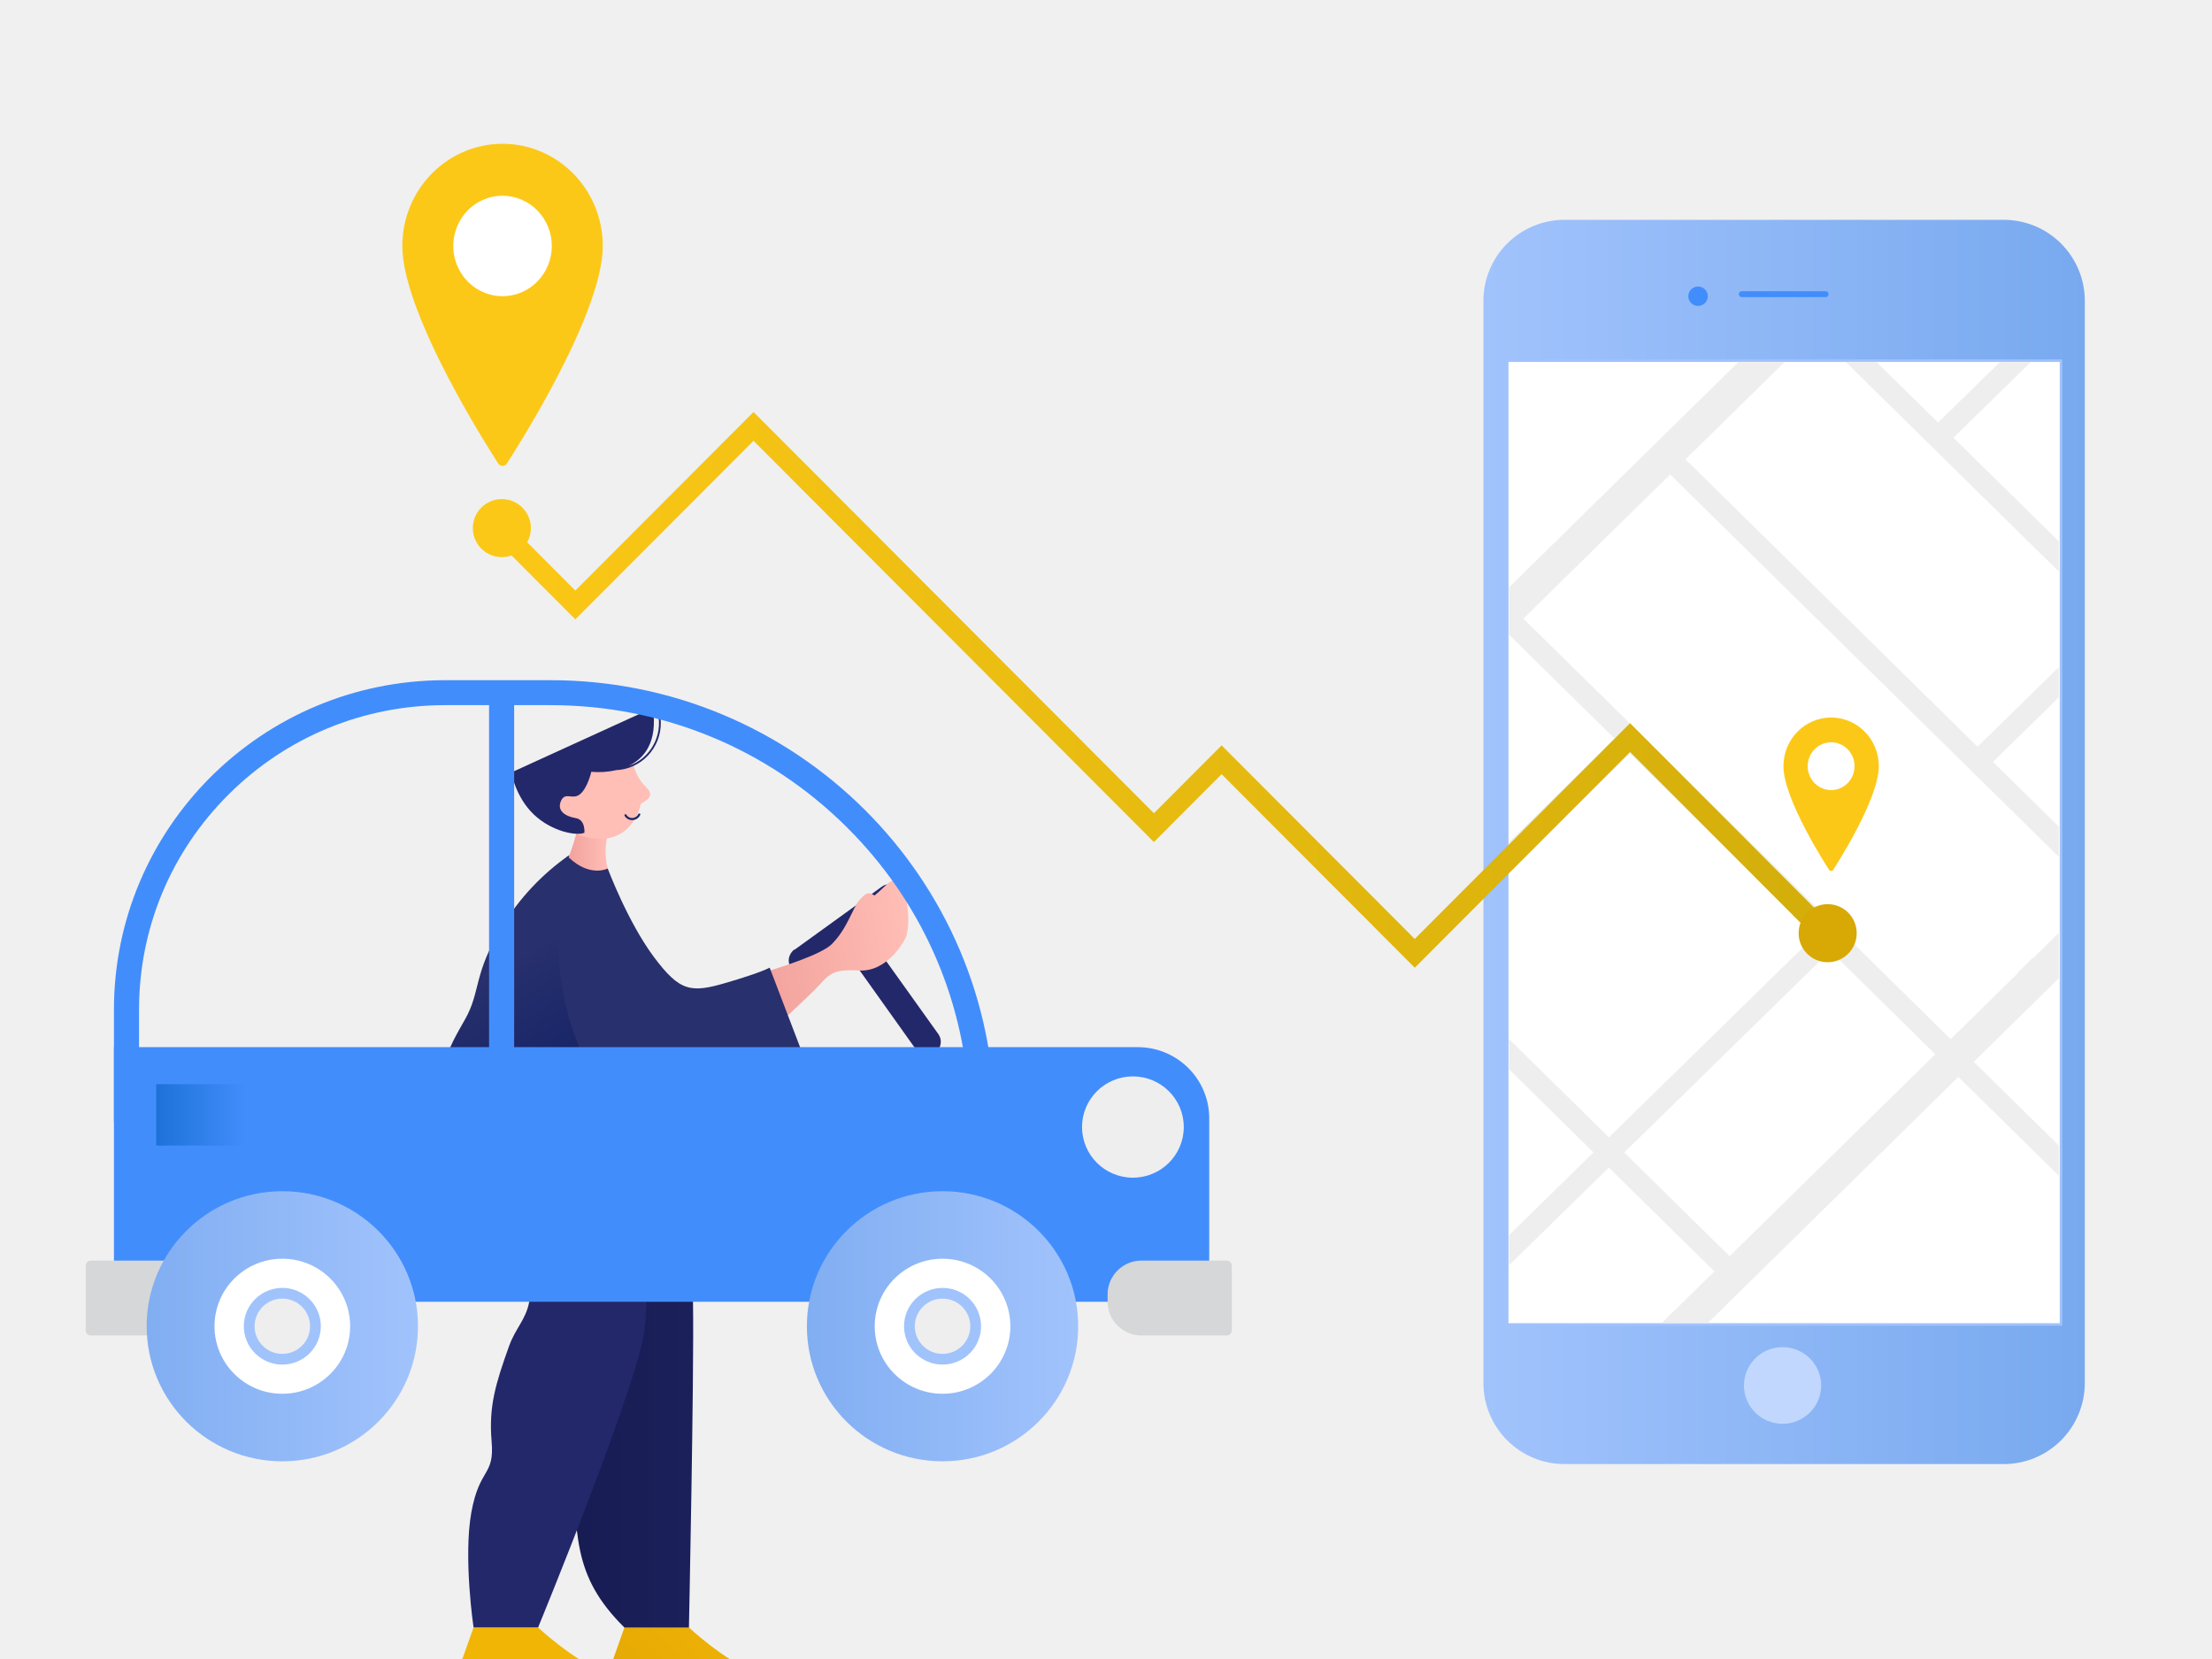
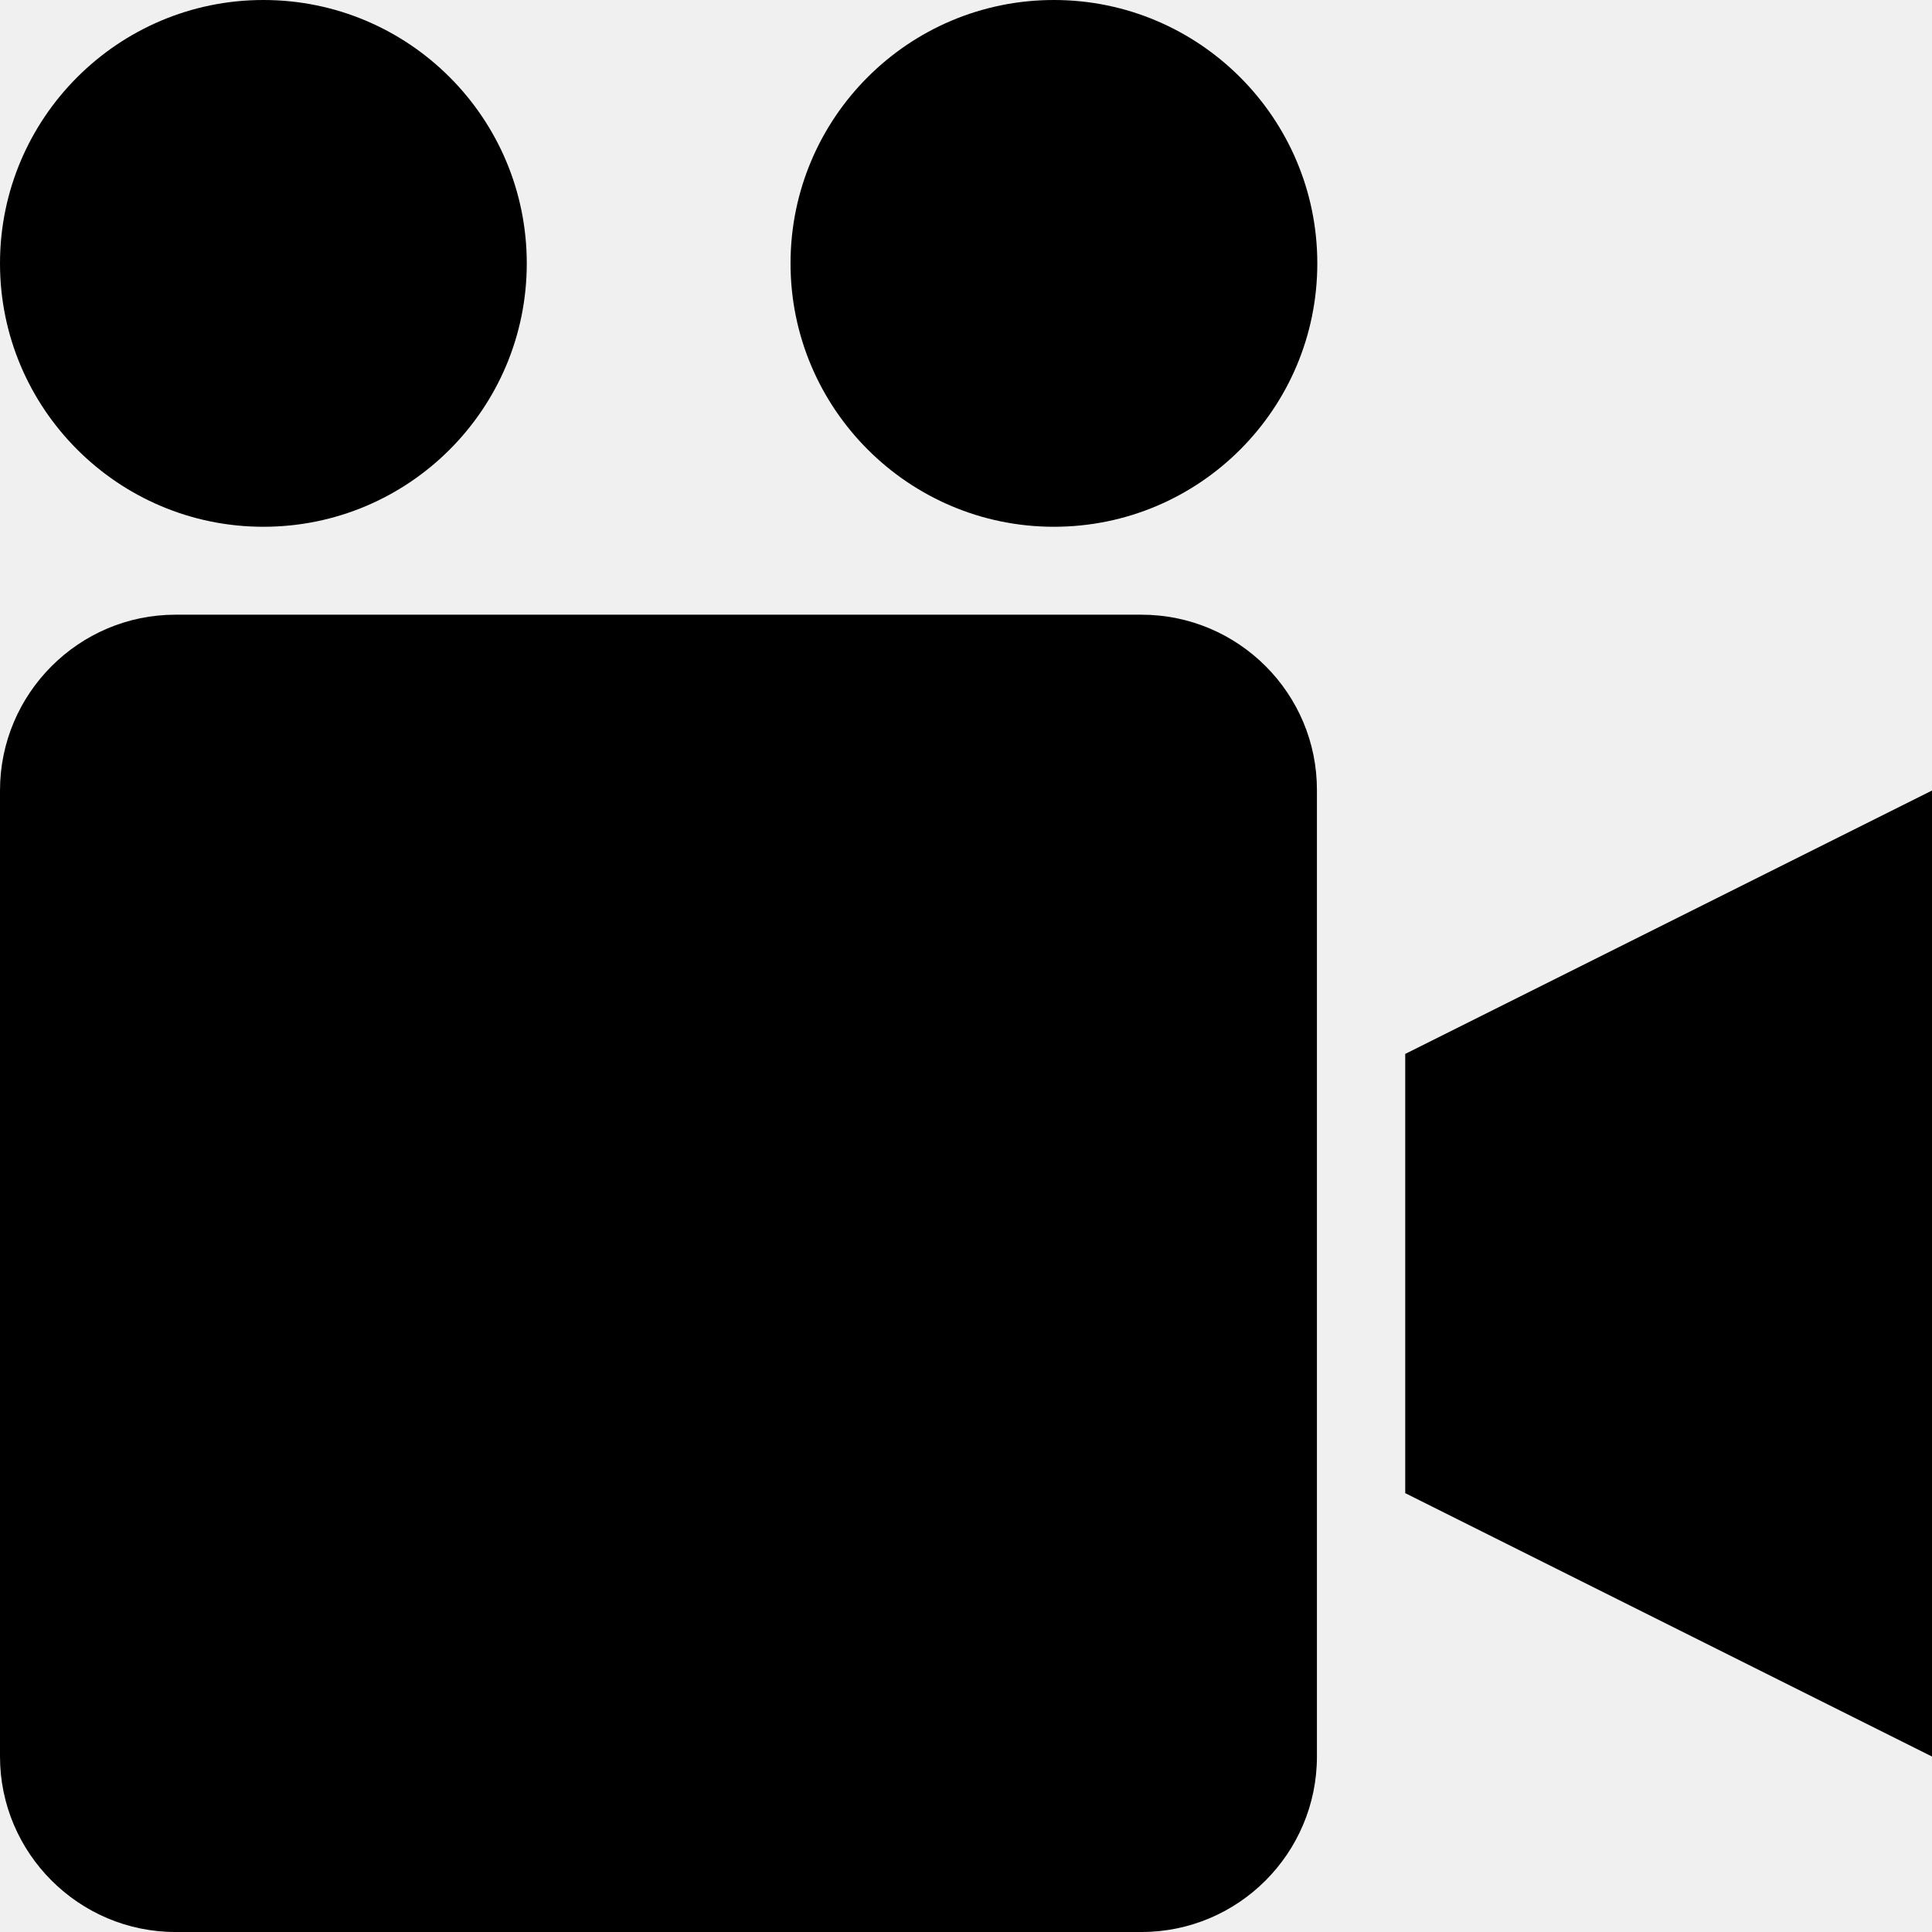
- <svg xmlns="http://www.w3.org/2000/svg" width="1600" height="1200" viewBox="0 0 1600 1200" fill="none">
-   <g clip-path="url(#clip0)">
-     <path d="M574.742 686.941L637.862 641.34C638.912 640.591 640.098 640.058 641.352 639.771C642.606 639.483 643.904 639.446 645.171 639.663C647.731 640.1 650.01 641.542 651.509 643.671C653.008 645.8 653.604 648.442 653.164 651.016C652.725 653.59 651.286 655.885 649.166 657.396L625.967 674.162L678.608 747.815C679.377 748.865 679.93 750.06 680.233 751.329C680.535 752.597 680.582 753.915 680.37 755.203C680.158 756.491 679.691 757.724 678.998 758.829C678.305 759.934 677.399 760.889 676.333 761.637C675.296 762.391 674.12 762.933 672.875 763.229C671.629 763.525 670.338 763.571 669.076 763.363C667.814 763.155 666.605 762.698 665.52 762.018C664.435 761.339 663.495 760.449 662.755 759.402L610.123 685.523L586.096 702.863C583.972 704.396 581.33 705.019 578.753 704.595C576.176 704.171 573.873 702.734 572.352 700.601C570.831 698.469 570.217 695.814 570.643 693.222C571.07 690.63 572.503 688.313 574.627 686.78L574.742 686.941Z" fill="#23286B" />
-     <path d="M1449.14 1059H1131.86C1124.17 1059.03 1116.54 1057.55 1109.42 1054.63C1102.29 1051.72 1095.81 1047.43 1090.35 1042.01C1084.88 1036.58 1080.54 1030.14 1077.56 1023.03C1074.58 1015.93 1073.03 1008.31 1073 1000.61V217.391C1073.03 209.689 1074.58 202.07 1077.56 194.967C1080.54 187.864 1084.88 181.418 1090.35 175.996C1095.81 170.574 1102.29 166.282 1109.42 163.366C1116.54 160.45 1124.17 158.967 1131.86 159.001H1449.14C1464.68 158.937 1479.61 165.052 1490.65 176.001C1501.69 186.951 1507.93 201.838 1508 217.391V1000.61C1507.93 1016.16 1501.69 1031.05 1490.65 1042C1479.61 1052.95 1464.68 1059.06 1449.14 1059Z" fill="url(#paint0_linear)" />
-     <path d="M1490.76 260.881H1090.22V958.002H1490.76V260.881Z" fill="white" stroke="url(#paint1_linear)" stroke-width="1.837" stroke-miterlimit="10" />
-     <path d="M1289.37 1029.88C1304.8 1029.88 1317.31 1017.47 1317.31 1002.15C1317.31 986.841 1304.8 974.428 1289.37 974.428C1273.94 974.428 1261.43 986.841 1261.43 1002.15C1261.43 1017.47 1273.94 1029.88 1289.37 1029.88Z" fill="#C1D7FD" />
-     <path d="M1320.29 214.911H1260.09C1259.79 214.939 1259.49 214.904 1259.21 214.809C1258.92 214.714 1258.66 214.561 1258.44 214.359C1258.22 214.158 1258.04 213.913 1257.92 213.639C1257.8 213.366 1257.74 213.07 1257.74 212.771C1257.74 212.472 1257.8 212.176 1257.92 211.902C1258.04 211.629 1258.22 211.384 1258.44 211.182C1258.66 210.981 1258.92 210.828 1259.21 210.732C1259.49 210.637 1259.79 210.603 1260.09 210.63H1320.29C1320.59 210.603 1320.89 210.637 1321.17 210.732C1321.45 210.828 1321.71 210.981 1321.93 211.182C1322.16 211.384 1322.33 211.629 1322.45 211.902C1322.57 212.176 1322.64 212.472 1322.64 212.771C1322.64 213.07 1322.57 213.366 1322.45 213.639C1322.33 213.913 1322.16 214.158 1321.93 214.359C1321.71 214.561 1321.45 214.714 1321.17 214.809C1320.89 214.904 1320.59 214.939 1320.29 214.911Z" fill="#428DFC" />
-     <path d="M1228.25 221.285C1232.15 221.285 1235.32 218.143 1235.32 214.267C1235.32 210.39 1232.15 207.248 1228.25 207.248C1224.35 207.248 1221.18 210.39 1221.18 214.267C1221.18 218.143 1224.35 221.285 1228.25 221.285Z" fill="#428DFC" />
-     <path d="M1489.13 391.515L1412.99 316.606L1468.91 261.891H1446.6L1401.88 305.656L1357.39 261.891H1335.16L1489.13 413.397V391.515Z" fill="#EEEEEE" />
-     <path d="M1470.42 692.672L1459.4 703.696L1459.59 703.88L1410.99 751.651L1101.9 447.461L1208.06 343.174L1424.89 556.544L1430.26 562.056L1430.39 561.927L1489.14 619.712V597.866L1441.57 551.069L1489.14 504.511V482.683L1430.39 540.118L1219.18 332.242L1221.18 330.276L1290.82 261.891H1257.42L1091.53 424.844V459.129L1167.85 534.239L1091.53 608.926V630.754L1178.97 545.189L1312.78 676.853L1163.77 822.664L1091.53 751.577V773.46L1152.61 833.577L1091.53 893.364V915.192L1163.73 844.528L1240.07 919.656L1201.9 957.009H1235.3L1416.55 778.972L1489.13 850.389V828.506L1427.68 768.04L1489.13 707.683V674.887L1470.77 692.966L1470.42 692.672ZM1251.09 908.632L1174.88 833.614L1323.91 687.803L1399.81 762.546L1251.09 908.632Z" fill="#EEEEEE" />
-     <path d="M654.421 679.648C654.421 679.648 642.365 703.194 621.42 701.985C600.474 700.776 599.598 705.461 589.279 716.011C584.824 720.561 567.365 736.901 553.681 749.314L549.404 704.325C568.693 698.582 594.597 689.881 601.584 682.977C613.042 671.62 616.811 656.512 621.562 651.161C626.354 645.755 628.214 644.864 632.586 647.737C632.586 647.737 635.384 645.48 642.114 639.072C655.937 627.43 660.367 670.005 654.421 679.648Z" fill="url(#paint2_linear)" />
-     <path d="M451.658 1177.23L430.031 1238L582.717 1238C582.717 1238 574.889 1222.79 548.789 1211.53C522.69 1200.26 498.332 1177.23 498.332 1177.23H451.659" fill="url(#paint3_linear)" />
-     <path d="M342.543 1177.2L320.916 1237.96L473.601 1237.97C473.601 1237.97 465.773 1222.76 439.674 1211.49C413.574 1200.23 389.216 1177.2 389.216 1177.2L342.543 1177.2Z" fill="#F1B505" />
-     <path d="M388.018 825.125C406.419 906.479 407.845 895.058 405.01 952.132C402.157 1009.21 411.376 989.954 414.211 1049.88C417.047 1109.81 413.411 1139.4 451.658 1177.24H498.323C498.323 1177.24 502.114 994.491 501.279 942.83C500.705 906.689 489.418 870.076 482.912 840.172L475.781 810.181C468.913 809.799 462.187 808.08 455.971 805.117C439.762 810.583 411.202 811.74 385.427 811.441C386.104 815.892 386.956 820.447 388.018 825.125Z" fill="url(#paint4_linear)" />
-     <path d="M342.536 1177.19H389.217C389.217 1177.19 462.788 998.607 466.458 959.822C469.362 928.99 468.109 893.462 464.892 861.072L458.456 804.225C437.324 812.651 389.547 812.074 358.71 810.636C359.56 828.324 362.833 845.809 368.433 862.596C397.792 951.344 377.616 947.14 368.103 973.995C358.537 1000.83 353.423 1017.25 355.598 1042.61C357.808 1068 346.814 1061.27 340.918 1094.07C335.055 1126.9 342.536 1177.19 342.536 1177.19Z" fill="#23286B" />
-     <path opacity="0.86" d="M411.436 816.66C411.514 816.476 411.724 816.393 411.905 816.469C412.087 816.548 412.171 816.76 412.095 816.942C412.019 817.124 411.806 817.21 411.626 817.133C411.442 817.056 411.358 816.844 411.436 816.66ZM448.56 816.561C448.741 816.495 448.944 816.589 449.01 816.774C449.098 816.939 449.034 817.144 448.871 817.231C448.857 817.237 448.844 817.246 448.828 817.251C448.64 817.328 448.426 817.236 448.349 817.048C448.272 816.859 448.363 816.642 448.551 816.566C448.555 816.562 448.558 816.562 448.56 816.561ZM430.117 815.506C430.322 815.504 430.489 815.673 430.492 815.879C430.494 816.086 430.327 816.253 430.121 816.255C429.916 816.257 429.749 816.088 429.747 815.882C429.748 815.675 429.913 815.506 430.117 815.506ZM363.905 818.359C364.183 818.105 364.613 818.124 364.866 818.405C364.871 818.41 364.875 818.418 364.881 818.424C365.127 818.706 365.099 819.134 364.819 819.38C364.818 819.383 364.815 819.383 364.814 819.384C364.536 819.638 364.106 819.619 363.854 819.338C363.849 819.333 363.844 819.325 363.838 819.319C363.592 819.039 363.62 818.61 363.9 818.364C363.904 818.363 363.904 818.363 363.905 818.359ZM414.476 860.644C414.855 860.67 415.141 860.997 415.123 861.38C415.104 861.747 414.793 862.029 414.428 862.01C414.414 862.01 414.404 862.007 414.39 862.006C414.011 861.98 413.725 861.653 413.743 861.271C413.773 860.896 414.099 860.612 414.476 860.644ZM415.655 843.926C416.03 843.955 416.306 844.288 416.277 844.665C416.277 844.665 416.277 844.665 416.277 844.667C416.253 845.051 415.925 845.34 415.543 845.314C415.165 845.29 414.88 844.965 414.901 844.583C414.943 844.199 415.273 843.913 415.655 843.926ZM416.807 827.214C417.187 827.257 417.47 827.588 417.457 827.974C417.438 828.342 417.127 828.624 416.763 828.604C416.749 828.604 416.738 828.602 416.725 828.601C416.351 828.585 416.061 828.267 416.076 827.889C416.076 827.881 416.076 827.873 416.079 827.865C416.105 827.484 416.429 827.195 416.807 827.214ZM381.823 843.966C381.985 843.614 382.402 843.461 382.752 843.625C383.102 843.79 383.255 844.208 383.09 844.56C382.928 844.913 382.511 845.066 382.161 844.902C382.157 844.899 382.153 844.898 382.148 844.897C381.808 844.727 381.664 844.315 381.823 843.966ZM389.246 828.979C389.409 828.627 389.825 828.474 390.176 828.638C390.526 828.803 390.679 829.221 390.514 829.573C390.351 829.926 389.935 830.079 389.585 829.915C389.581 829.912 389.576 829.911 389.571 829.91C389.233 829.74 389.088 829.328 389.246 828.979ZM396.671 813.992C396.859 813.653 397.274 813.519 397.623 813.684C397.965 813.864 398.098 814.288 397.921 814.634C397.747 814.968 397.342 815.107 397.002 814.945C396.659 814.765 396.516 814.348 396.671 813.992ZM445.669 848.643C446.011 848.521 446.388 848.702 446.51 849.048C446.515 849.065 446.52 849.082 446.526 849.098C446.644 849.451 446.457 849.836 446.104 849.955C446.103 849.955 446.1 849.957 446.098 849.957C445.739 850.079 445.349 849.889 445.22 849.53C445.12 849.162 445.314 848.779 445.669 848.643ZM440.386 832.778C440.741 832.649 441.132 832.836 441.259 833.193C441.261 833.196 441.262 833.201 441.262 833.206C441.383 833.569 441.195 833.961 440.839 834.09C440.474 834.192 440.091 833.996 439.957 833.638C439.839 833.285 440.025 832.9 440.378 832.781C440.381 832.779 440.384 832.779 440.386 832.778ZM435.124 816.883C435.484 816.761 435.874 816.951 436.003 817.31C436.128 817.668 435.941 818.06 435.586 818.186C435.577 818.19 435.564 818.192 435.554 818.196C435.212 818.32 434.834 818.14 434.71 817.795C434.707 817.786 434.704 817.775 434.701 817.764C434.578 817.404 434.768 817.012 435.124 816.883ZM367.567 836.326C367.746 836.04 368.123 835.954 368.408 836.134C368.693 836.314 368.779 836.694 368.599 836.981C368.42 837.268 368.043 837.354 367.758 837.173C367.474 836.994 367.386 836.616 367.567 836.326ZM375.432 823.654C375.611 823.367 375.988 823.281 376.273 823.462C376.558 823.642 376.644 824.022 376.465 824.309C376.285 824.595 375.908 824.681 375.623 824.501C375.339 824.329 375.248 823.96 375.419 823.676C375.425 823.669 375.428 823.661 375.432 823.654ZM429.55 846.415C429.879 846.338 430.209 846.545 430.283 846.875C430.283 846.879 430.285 846.881 430.285 846.885C430.37 847.204 430.181 847.531 429.865 847.616C429.856 847.618 429.847 847.621 429.838 847.622C429.501 847.693 429.169 847.487 429.079 847.152C429.021 846.824 429.226 846.5 429.55 846.415ZM426.209 831.854C426.538 831.777 426.868 831.984 426.942 832.314C426.942 832.318 426.945 832.32 426.945 832.324C427.03 832.643 426.841 832.97 426.525 833.055C426.516 833.057 426.507 833.059 426.498 833.061C426.172 833.138 425.848 832.938 425.765 832.612C425.687 832.283 425.881 831.945 426.209 831.854ZM422.867 817.291C423.196 817.213 423.525 817.42 423.6 817.753C423.6 817.757 423.601 817.759 423.601 817.763C423.691 818.071 423.517 818.395 423.211 818.485C423.192 818.49 423.174 818.495 423.155 818.5C422.826 818.577 422.496 818.37 422.422 818.04C422.422 818.036 422.419 818.034 422.419 818.026C422.351 817.703 422.547 817.379 422.867 817.291ZM397.983 839.812C398.313 839.885 398.531 840.206 398.48 840.543C398.422 840.875 398.11 841.099 397.779 841.041C397.444 840.989 397.215 840.674 397.261 840.338C397.32 839.996 397.643 839.763 397.983 839.812ZM400.426 825.071C400.756 825.144 400.974 825.464 400.924 825.802C400.866 826.133 400.553 826.357 400.222 826.299C399.899 826.253 399.675 825.954 399.72 825.63C399.722 825.617 399.724 825.606 399.726 825.593C399.781 825.257 400.091 825.024 400.426 825.071ZM452.947 827.525C453.221 827.329 453.603 827.387 453.81 827.654C454.008 827.93 453.947 828.314 453.674 828.512C453.669 828.516 453.66 828.521 453.656 828.526C453.402 828.723 453.038 828.678 452.84 828.423C452.834 828.413 452.824 828.402 452.817 828.391C452.613 828.126 452.66 827.745 452.923 827.541C452.93 827.538 452.938 827.532 452.947 827.525ZM444.347 815.349C444.636 815.161 445.02 815.243 445.207 815.535C445.383 815.811 445.32 816.179 445.058 816.376C444.777 816.568 444.393 816.501 444.194 816.222C443.996 815.954 444.052 815.573 444.318 815.372C444.327 815.363 444.336 815.355 444.347 815.349ZM403.469 812.52C403.668 812.514 403.831 812.669 403.84 812.868C403.846 813.068 403.692 813.235 403.493 813.241C403.295 813.247 403.131 813.092 403.122 812.892C403.115 812.694 403.27 812.526 403.469 812.52ZM404.008 815.545C404.231 815.516 404.44 815.656 404.501 815.875C404.549 816.095 404.413 816.314 404.196 816.367C403.993 816.429 403.778 816.312 403.717 816.109C403.712 816.093 403.709 816.077 403.707 816.061C403.648 815.836 403.782 815.604 404.006 815.545C404.007 815.545 404.008 815.545 404.008 815.545ZM368.268 852.458C368.658 852.52 368.928 852.882 368.876 853.272C368.811 853.66 368.449 853.922 368.064 853.861C367.678 853.795 367.409 853.436 367.456 853.046C367.52 852.658 367.884 852.395 368.268 852.458ZM370.943 835.407C371.328 835.47 371.59 835.838 371.526 836.225C371.463 836.612 371.099 836.877 370.714 836.813C370.329 836.75 370.066 836.382 370.13 835.995C370.192 835.608 370.555 835.345 370.943 835.407ZM373.589 818.359C373.974 818.406 374.25 818.762 374.202 819.152C374.154 819.54 373.802 819.817 373.416 819.769C373.406 819.766 373.395 819.765 373.385 819.764C372.995 819.702 372.725 819.34 372.777 818.95C372.841 818.561 373.203 818.299 373.589 818.359ZM437.859 835.53C438.181 835.3 438.628 835.377 438.856 835.702C439.078 836.014 439.015 836.451 438.713 836.687C438.386 836.912 437.941 836.844 437.699 836.527C437.478 836.205 437.551 835.766 437.859 835.53ZM427.778 821.584C428.094 821.35 428.537 821.42 428.769 821.739C429 822.058 428.931 822.503 428.615 822.737C428.614 822.739 428.612 822.741 428.61 822.741C428.294 822.974 427.851 822.904 427.619 822.586C427.388 822.266 427.457 821.821 427.773 821.587C427.772 821.586 427.773 821.585 427.778 821.584ZM401.672 843.349C402.046 843.259 402.422 843.492 402.512 843.868C402.513 843.873 402.513 843.877 402.516 843.883C402.61 844.262 402.388 844.648 402.014 844.753C401.634 844.829 401.258 844.599 401.146 844.223C401.052 843.836 401.288 843.446 401.672 843.349ZM397.656 826.582C398.018 826.487 398.391 826.703 398.49 827.07C398.494 827.086 398.496 827.099 398.5 827.116C398.591 827.489 398.367 827.867 397.996 827.96C397.996 827.96 397.996 827.96 397.995 827.96C397.611 828.055 397.223 827.821 397.129 827.433V827.432C397.034 827.065 397.248 826.691 397.613 826.592C397.626 826.59 397.641 826.584 397.656 826.582ZM391.317 848.919C391.702 848.838 392.081 849.087 392.162 849.477C392.242 849.866 391.994 850.248 391.608 850.327C391.223 850.408 390.845 850.159 390.763 849.772C390.682 849.382 390.929 849.001 391.317 848.919ZM388.006 832.053C388.397 831.991 388.767 832.245 388.854 832.635C388.913 833.016 388.67 833.376 388.298 833.461C387.913 833.542 387.534 833.293 387.453 832.903C387.382 832.517 387.626 832.143 388.006 832.053ZM384.723 815.207C385.104 815.135 385.471 815.384 385.544 815.767C385.616 816.151 385.369 816.52 384.988 816.594C384.603 816.675 384.224 816.426 384.143 816.036C384.084 815.65 384.341 815.283 384.723 815.207ZM359.446 822.756C359.83 822.837 360.082 823.214 360.009 823.602C359.924 823.986 359.546 824.228 359.166 824.144C358.786 824.075 358.536 823.71 358.605 823.327C358.605 823.325 358.605 823.324 358.607 823.323C358.691 822.94 359.061 822.69 359.446 822.756ZM419.752 827.503C420.069 827.289 420.497 827.374 420.708 827.693C420.713 827.702 420.717 827.71 420.726 827.719C420.941 828.04 420.856 828.477 420.538 828.694C420.211 828.914 419.769 828.832 419.544 828.507C419.325 828.18 419.41 827.737 419.734 827.516C419.74 827.512 419.745 827.506 419.752 827.503ZM410.289 813.194C410.605 812.979 411.034 813.064 411.244 813.384C411.249 813.392 411.254 813.401 411.261 813.409C411.476 813.731 411.391 814.168 411.073 814.384C410.746 814.605 410.304 814.522 410.079 814.198C409.86 813.87 409.945 813.427 410.27 813.207C410.276 813.203 410.282 813.199 410.289 813.194ZM391.404 819.403C391.656 819.275 391.963 819.376 392.089 819.628C392.098 819.644 392.105 819.662 392.112 819.678C392.23 819.95 392.106 820.266 391.837 820.386C391.566 820.506 391.253 820.38 391.134 820.108C391.019 819.837 391.14 819.522 391.404 819.403ZM364.363 818.245C364.655 818.239 364.898 818.469 364.908 818.765C364.908 818.767 364.908 818.768 364.908 818.769C364.902 819.06 364.676 819.297 364.388 819.317C364.095 819.32 363.854 819.088 363.843 818.794C363.825 818.508 364.042 818.264 364.325 818.247C364.337 818.245 364.349 818.245 364.363 818.245Z" fill="white" />
-     <path d="M411.596 618.65C392.097 632.251 375.629 649.797 363.245 670.17C342.222 704.445 347.851 717.009 336.453 737.195C325.055 757.382 309.234 782.254 330.446 808.849C330.446 808.849 434.373 817.919 462.308 802.431L439.567 628.198C439.567 628.195 426.38 629.732 411.596 618.65Z" fill="url(#paint5_linear)" />
-     <path d="M439.567 628.195C439.567 628.195 454.056 666.865 472.962 692.185C491.868 717.504 499.804 718.385 525.774 710.731C551.743 703.079 556.713 699.908 556.713 699.908L593.719 796.721C593.719 796.721 573.919 816.984 544.895 810.768C515.871 804.552 506.248 804.532 491.964 808.527C477.68 812.523 443.617 813.142 423.778 769.099C403.94 725.057 398.124 685.453 410.063 619.43" fill="#28306D" />
-     <path d="M439.137 605.612C437.587 613.076 437.734 620.797 439.568 628.198C439.568 628.198 426.846 634.93 411.322 620.162C411.322 620.162 414.556 611.692 416.929 602.789L439.137 605.612Z" fill="url(#paint6_linear)" />
-     <path d="M458.093 553.17C458.093 553.17 460.426 562.044 465.348 567.266C470.272 572.487 474.158 575.618 463.533 581.361C463.533 581.361 457.314 616.597 418.701 604.07C418.701 604.07 389.16 591.541 393.566 579.274C397.972 567.007 417.149 549.78 417.149 549.78L440.731 542.994L458.093 553.17Z" fill="#FFBEB6" />
-     <path d="M463.114 589.404C461.674 592.661 457.887 594.124 454.653 592.673C453.482 592.148 452.495 591.283 451.818 590.186C451.295 589.356 452.487 588.38 453.016 589.222C454.352 591.58 457.332 592.4 459.671 591.057C460.553 590.551 461.258 589.778 461.683 588.85C462.11 587.959 463.543 588.507 463.114 589.404Z" fill="#1C2868" />
-     <path d="M472.235 512C475.897 537.139 465.855 548.795 454.388 554.136C470.193 548.87 479.487 532.426 475.919 516.051C475.752 515.226 477.01 514.871 477.177 515.703C481.222 534.035 469.747 552.201 451.546 556.275C449.678 556.694 447.777 556.952 445.865 557.045C439.907 558.395 433.78 558.809 427.698 558.269C427.698 558.269 425.101 569.842 419.599 574.42C414.097 578.999 408.831 572.252 405.721 579.48C402.611 586.709 409.309 590.565 416.486 591.77C423.664 592.976 422.708 602.374 422.708 602.374C417.205 604.784 399.26 601.651 386.1 589.119C372.942 576.589 369.829 558.756 369.829 558.756L472.235 512Z" fill="#23286B" />
-     <path d="M321.999 510.058C262.852 510.058 207.247 532.973 165.426 574.579C123.602 616.186 100.571 671.507 100.571 730.347V793.545H700.803C696.454 719.789 665.508 651.057 612.557 598.379C555.307 541.424 479.191 510.058 398.229 510.058H321.999ZM321.999 492H398.229C575.652 492 719.483 635.092 719.483 811.603H82.42V730.347C82.418 598.711 189.683 492 321.999 492Z" fill="#428DFC" />
-     <path d="M353.759 500.125H371.91V789.935H353.759V500.125Z" fill="#428DFC" />
-     <path d="M822.938 757.434H82.418V941.612H874.664V808.896C874.664 780.473 851.506 757.434 822.938 757.434Z" fill="#428DFC" />
-     <path d="M887.37 965.987H825.66C812.183 965.987 801.159 955.018 801.159 941.612V936.194C801.159 922.787 812.185 911.818 825.66 911.818H887.37C889.366 911.818 891 913.444 891 915.43V962.376C891 964.362 889.366 965.987 887.37 965.987Z" fill="#D6D7D8" />
-     <path d="M65.63 965.987H127.339C140.816 965.987 151.841 955.018 151.841 941.612V936.194C151.841 922.787 140.815 911.818 127.339 911.818H65.63C63.633 911.818 62 913.444 62 915.43V962.376C62 964.362 63.633 965.987 65.63 965.987Z" fill="#D6D7D8" />
-     <path d="M204.21 1057C150.019 1057 106.088 1013.26 106.088 959.311C106.088 905.358 150.019 861.621 204.21 861.621C258.401 861.621 302.332 905.358 302.332 959.311C302.332 1013.26 258.401 1057 204.21 1057Z" fill="url(#paint7_linear)" />
-     <path d="M204.21 1008.15C177.115 1008.15 155.15 986.286 155.15 959.311C155.15 932.335 177.115 910.467 204.21 910.467C231.306 910.467 253.271 932.335 253.271 959.311C253.271 986.286 231.306 1008.15 204.21 1008.15Z" fill="white" />
-     <path d="M204.21 983.17C217.424 983.17 228.177 972.465 228.177 959.308C228.177 946.152 217.424 935.445 204.21 935.445C190.997 935.445 180.244 946.15 180.244 959.308C180.246 972.467 190.997 983.17 204.21 983.17Z" fill="#EEEEEE" />
-     <path d="M204.211 939.328C193.126 939.328 184.139 948.276 184.139 959.311C184.139 970.347 193.126 979.293 204.211 979.293C215.295 979.293 224.282 970.346 224.282 959.311C224.282 948.276 215.295 939.328 204.211 939.328ZM204.211 931.572C219.572 931.572 232.07 944.016 232.07 959.309C232.07 974.602 219.572 987.045 204.211 987.045C188.849 987.045 176.351 974.602 176.351 959.309C176.351 944.016 188.849 931.572 204.211 931.572Z" fill="#A1C3FC" />
-     <path d="M681.764 1057C627.573 1057 583.642 1013.26 583.642 959.311C583.642 905.358 627.573 861.621 681.764 861.621C735.955 861.621 779.886 905.358 779.886 959.311C779.886 1013.26 735.955 1057 681.764 1057Z" fill="url(#paint8_linear)" />
-     <path d="M681.764 1008.15C654.669 1008.15 632.704 986.286 632.704 959.311C632.704 932.335 654.669 910.467 681.764 910.467C708.859 910.467 730.824 932.335 730.824 959.311C730.824 986.286 708.859 1008.15 681.764 1008.15Z" fill="white" />
-     <path d="M681.764 983.17C694.977 983.17 705.73 972.465 705.73 959.308C705.73 946.152 694.977 935.445 681.764 935.445C668.548 935.445 657.797 946.15 657.797 959.308C657.797 972.467 668.548 983.17 681.764 983.17Z" fill="#EEEEEE" />
-     <path d="M681.764 939.328C670.679 939.328 661.692 948.276 661.692 959.311C661.692 970.347 670.679 979.293 681.764 979.293C692.848 979.293 701.835 970.346 701.835 959.311C701.835 948.276 692.847 939.328 681.764 939.328ZM681.764 931.572C697.125 931.572 709.624 944.016 709.624 959.309C709.624 974.602 697.125 987.045 681.764 987.045C666.403 987.045 653.904 974.602 653.904 959.309C653.904 944.016 666.401 931.572 681.764 931.572Z" fill="#A1C3FC" />
-     <path d="M819.462 851.847C799.14 851.847 782.666 835.446 782.666 815.213C782.666 794.981 799.14 778.58 819.462 778.58C839.783 778.58 856.257 794.981 856.257 815.213C856.257 835.446 839.783 851.847 819.462 851.847Z" fill="#EEEEEE" />
-     <path d="M112.98 784.219H177.652V828.622H112.98V784.219Z" fill="url(#paint9_linear)" />
-     <path d="M432.314 177.908C432.314 228.016 363.5 333.242 363.5 333.242C363.5 333.242 294.687 228.016 294.687 177.908C294.687 159.303 301.937 141.46 314.842 128.304C327.747 115.149 345.25 107.758 363.5 107.758C381.751 107.758 399.254 115.149 412.159 128.304C425.064 141.46 432.314 159.303 432.314 177.908Z" fill="#FCC817" />
-     <path d="M363.5 337C362.893 337 362.296 336.847 361.761 336.555C361.226 336.263 360.769 335.841 360.433 335.326C357.602 330.987 291 228.572 291 177.909C291 158.307 298.638 139.508 312.235 125.647C325.831 111.787 344.272 104 363.5 104C382.728 104 401.169 111.787 414.765 125.647C428.362 139.508 436 158.307 436 177.909C436 228.572 369.398 330.987 366.567 335.326C366.231 335.841 365.774 336.263 365.239 336.555C364.704 336.847 364.107 337 363.5 337ZM363.5 111.516C346.233 111.536 329.679 118.537 317.47 130.984C305.26 143.431 298.392 160.306 298.373 177.909C298.373 220.317 350.214 305.277 363.5 326.352C376.786 305.277 428.627 220.317 428.627 177.909C428.608 160.306 421.74 143.431 409.53 130.984C397.321 118.537 380.767 111.536 363.5 111.516Z" fill="#FCC817" />
-     <path d="M363.5 217.994C385.217 217.994 402.822 200.047 402.822 177.908C402.822 155.769 385.217 137.822 363.5 137.822C341.783 137.822 324.178 155.769 324.178 177.908C324.178 200.047 341.783 217.994 363.5 217.994Z" fill="white" />
-     <path d="M363.5 221.753C354.994 221.753 346.679 219.181 339.606 214.364C332.533 209.546 327.021 202.698 323.766 194.687C320.51 186.676 319.659 177.86 321.318 169.355C322.978 160.85 327.074 153.038 333.089 146.906C339.103 140.774 346.767 136.599 355.11 134.907C363.452 133.215 372.1 134.083 379.959 137.402C387.818 140.72 394.535 146.34 399.26 153.55C403.986 160.76 406.509 169.237 406.509 177.909C406.495 189.532 401.959 200.676 393.897 208.896C385.834 217.115 374.903 221.739 363.5 221.753ZM363.5 141.581C356.452 141.581 349.562 143.711 343.702 147.703C337.842 151.695 333.274 157.368 330.577 164.006C327.88 170.645 327.174 177.949 328.549 184.996C329.924 192.043 333.318 198.516 338.302 203.596C343.286 208.677 349.635 212.137 356.548 213.538C363.461 214.94 370.626 214.221 377.137 211.471C383.649 208.722 389.214 204.065 393.13 198.091C397.046 192.117 399.136 185.094 399.136 177.909C399.125 168.277 395.367 159.044 388.686 152.233C382.006 145.423 372.948 141.592 363.5 141.581Z" fill="#FCC817" />
-     <path d="M1357.25 554.21C1357.25 578.081 1324.5 628.21 1324.5 628.21C1324.5 628.21 1291.75 578.081 1291.75 554.21C1291.75 545.347 1295.2 536.847 1301.35 530.579C1307.49 524.312 1315.82 520.791 1324.5 520.791C1333.18 520.791 1341.51 524.312 1347.65 530.579C1353.8 536.847 1357.25 545.347 1357.25 554.21Z" fill="#FCC817" />
-     <path d="M1324.5 630C1324.21 630 1323.93 629.927 1323.67 629.788C1323.42 629.649 1323.2 629.448 1323.04 629.203C1321.69 627.135 1290 578.346 1290 554.21C1290 544.871 1293.63 535.916 1300.1 529.313C1306.57 522.71 1315.35 519 1324.5 519C1333.65 519 1342.43 522.71 1348.9 529.313C1355.37 535.916 1359 544.871 1359 554.21C1359 578.346 1327.31 627.135 1325.96 629.203C1325.8 629.448 1325.58 629.649 1325.33 629.788C1325.07 629.927 1324.79 630 1324.5 630ZM1324.5 522.581C1316.28 522.59 1308.41 525.926 1302.6 531.855C1296.79 537.785 1293.52 545.824 1293.51 554.21C1293.51 574.413 1318.18 614.887 1324.5 624.927C1330.82 614.887 1355.49 574.413 1355.49 554.21C1355.48 545.824 1352.21 537.785 1346.4 531.855C1340.59 525.926 1332.72 522.59 1324.5 522.581Z" fill="#FCC817" />
-     <path d="M1324.5 573.307C1334.83 573.307 1343.21 564.757 1343.21 554.21C1343.21 543.663 1334.83 535.113 1324.5 535.113C1314.17 535.113 1305.79 543.663 1305.79 554.21C1305.79 564.757 1314.17 573.307 1324.5 573.307Z" fill="white" />
-     <path d="M1324.5 575.096C1320.45 575.096 1316.5 573.871 1313.13 571.576C1309.76 569.281 1307.14 566.019 1305.59 562.203C1304.04 558.386 1303.64 554.186 1304.43 550.135C1305.22 546.083 1307.17 542.361 1310.03 539.44C1312.89 536.519 1316.54 534.53 1320.51 533.724C1324.48 532.918 1328.59 533.331 1332.33 534.912C1336.07 536.493 1339.27 539.17 1341.52 542.605C1343.77 546.04 1344.97 550.078 1344.97 554.209C1344.96 559.747 1342.8 565.056 1338.96 568.971C1335.13 572.887 1329.93 575.09 1324.5 575.096ZM1324.5 536.903C1321.15 536.903 1317.87 537.918 1315.08 539.82C1312.29 541.721 1310.12 544.424 1308.83 547.586C1307.55 550.749 1307.21 554.229 1307.87 557.586C1308.52 560.943 1310.14 564.027 1312.51 566.447C1314.88 568.867 1317.9 570.516 1321.19 571.183C1324.48 571.851 1327.89 571.508 1330.99 570.198C1334.09 568.889 1336.74 566.67 1338.6 563.824C1340.46 560.978 1341.46 557.632 1341.46 554.209C1341.45 549.621 1339.66 545.222 1336.49 541.978C1333.31 538.733 1329 536.908 1324.5 536.903Z" fill="#FCC817" />
-     <path d="M1023.35 700L883.63 559.988L834.656 609.084L545.04 318.836L416.152 447.997L346 377.696L356.405 367.269L416.152 427.161L545.04 298L834.656 588.23L883.63 539.152L1023.33 679.146L1029.3 673.158L1179.06 523.088L1323 667.355L1312.61 677.764L1179.06 543.924L1023.35 700Z" fill="url(#paint10_linear)" />
-     <path d="M363 403C374.598 403 384 393.598 384 382C384 370.402 374.598 361 363 361C351.402 361 342 370.402 342 382C342 393.598 351.402 403 363 403Z" fill="#FCC817" />
-     <path d="M1322 696C1333.6 696 1343 686.598 1343 675C1343 663.402 1333.6 654 1322 654C1310.4 654 1301 663.402 1301 675C1301 686.598 1310.4 696 1322 696Z" fill="#D8A805" />
-   </g>
-   <defs>
-     <linearGradient id="paint0_linear" x1="1073" y1="609.001" x2="1508" y2="609.001" gradientUnits="userSpaceOnUse">
-       <stop stop-color="#A1C3FC" />
-       <stop offset="1" stop-color="#78A9EF" />
-     </linearGradient>
-     <linearGradient id="paint1_linear" x1="4647" y1="171167" x2="92429" y2="171167" gradientUnits="userSpaceOnUse">
-       <stop stop-color="#A1C3FC" />
-       <stop offset="1" stop-color="#78A9EF" />
-     </linearGradient>
-     <linearGradient id="paint2_linear" x1="660.337" y1="684.114" x2="546.005" y2="701.13" gradientUnits="userSpaceOnUse">
-       <stop stop-color="#FFBEB6" />
-       <stop offset="1" stop-color="#F2A19C" />
-     </linearGradient>
-     <linearGradient id="paint3_linear" x1="565.003" y1="1163.24" x2="372.894" y2="1339.63" gradientUnits="userSpaceOnUse">
-       <stop stop-color="#F1B505" />
-       <stop offset="1" stop-color="#D89C05" />
-     </linearGradient>
-     <linearGradient id="paint4_linear" x1="661.528" y1="991.18" x2="377.362" y2="991.18" gradientUnits="userSpaceOnUse">
-       <stop stop-color="#23286B" />
-       <stop offset="0.353" stop-color="#1E2361" />
-       <stop offset="1" stop-color="#151A4F" />
-     </linearGradient>
-     <linearGradient id="paint5_linear" x1="371.188" y1="694.585" x2="480.869" y2="888.679" gradientUnits="userSpaceOnUse">
-       <stop stop-color="#28306D" />
-       <stop offset="0.696" stop-color="#081B63" />
-       <stop offset="1" stop-color="#001660" />
-     </linearGradient>
-     <linearGradient id="paint6_linear" x1="439.476" y1="616.259" x2="411.231" y2="616.259" gradientUnits="userSpaceOnUse">
-       <stop stop-color="#FFBEB6" />
-       <stop offset="1" stop-color="#F2A19C" />
-     </linearGradient>
-     <linearGradient id="paint7_linear" x1="302.331" y1="959.311" x2="106.088" y2="959.311" gradientUnits="userSpaceOnUse">
-       <stop stop-color="#A1C3FC" />
-       <stop offset="1" stop-color="#81AEF2" />
-     </linearGradient>
-     <linearGradient id="paint8_linear" x1="779.887" y1="959.311" x2="583.643" y2="959.311" gradientUnits="userSpaceOnUse">
-       <stop stop-color="#A1C3FC" />
-       <stop offset="1" stop-color="#81AEF2" />
-     </linearGradient>
-     <linearGradient id="paint9_linear" x1="177.753" y1="806.421" x2="113.082" y2="806.421" gradientUnits="userSpaceOnUse">
-       <stop stop-color="#428DFC" />
-       <stop offset="1" stop-color="#1D72D8" />
-     </linearGradient>
-     <linearGradient id="paint10_linear" x1="346" y1="498.991" x2="1323" y2="498.991" gradientUnits="userSpaceOnUse">
-       <stop stop-color="#FCC817" />
-       <stop offset="1" stop-color="#D3AE0A" />
-     </linearGradient>
-     <clipPath id="clip0">
-       <rect width="1600" height="1200" fill="white" />
-     </clipPath>
-   </defs>
+ <svg xmlns="http://www.w3.org/2000/svg" fill="#000000" height="800px" width="800px" version="1.1" id="Layer_1" viewBox="0 0 512 512" enable-background="new 0 0 512 512" xml:space="preserve">
+   <path d="M302.5,162.9h-256C20.9,162.9,0,183.8,0,209.5v256C0,491.1,20.9,512,46.5,512h256c25.7,0,46.5-20.9,46.5-46.5v-256  C349.1,183.8,328.2,162.9,302.5,162.9z M372.4,279.3v116.4L512,465.5v-256L372.4,279.3z M69.8,139.6c38.6,0,69.8-31.3,69.8-69.8  S108.4,0,69.8,0C31.3,0,0,31.3,0,69.8S31.3,139.6,69.8,139.6z M279.3,0c-38.6,0-69.8,31.3-69.8,69.8s31.3,69.8,69.8,69.8  c38.6,0,69.8-31.3,69.8-69.8S317.8,0,279.3,0z" />
</svg>
